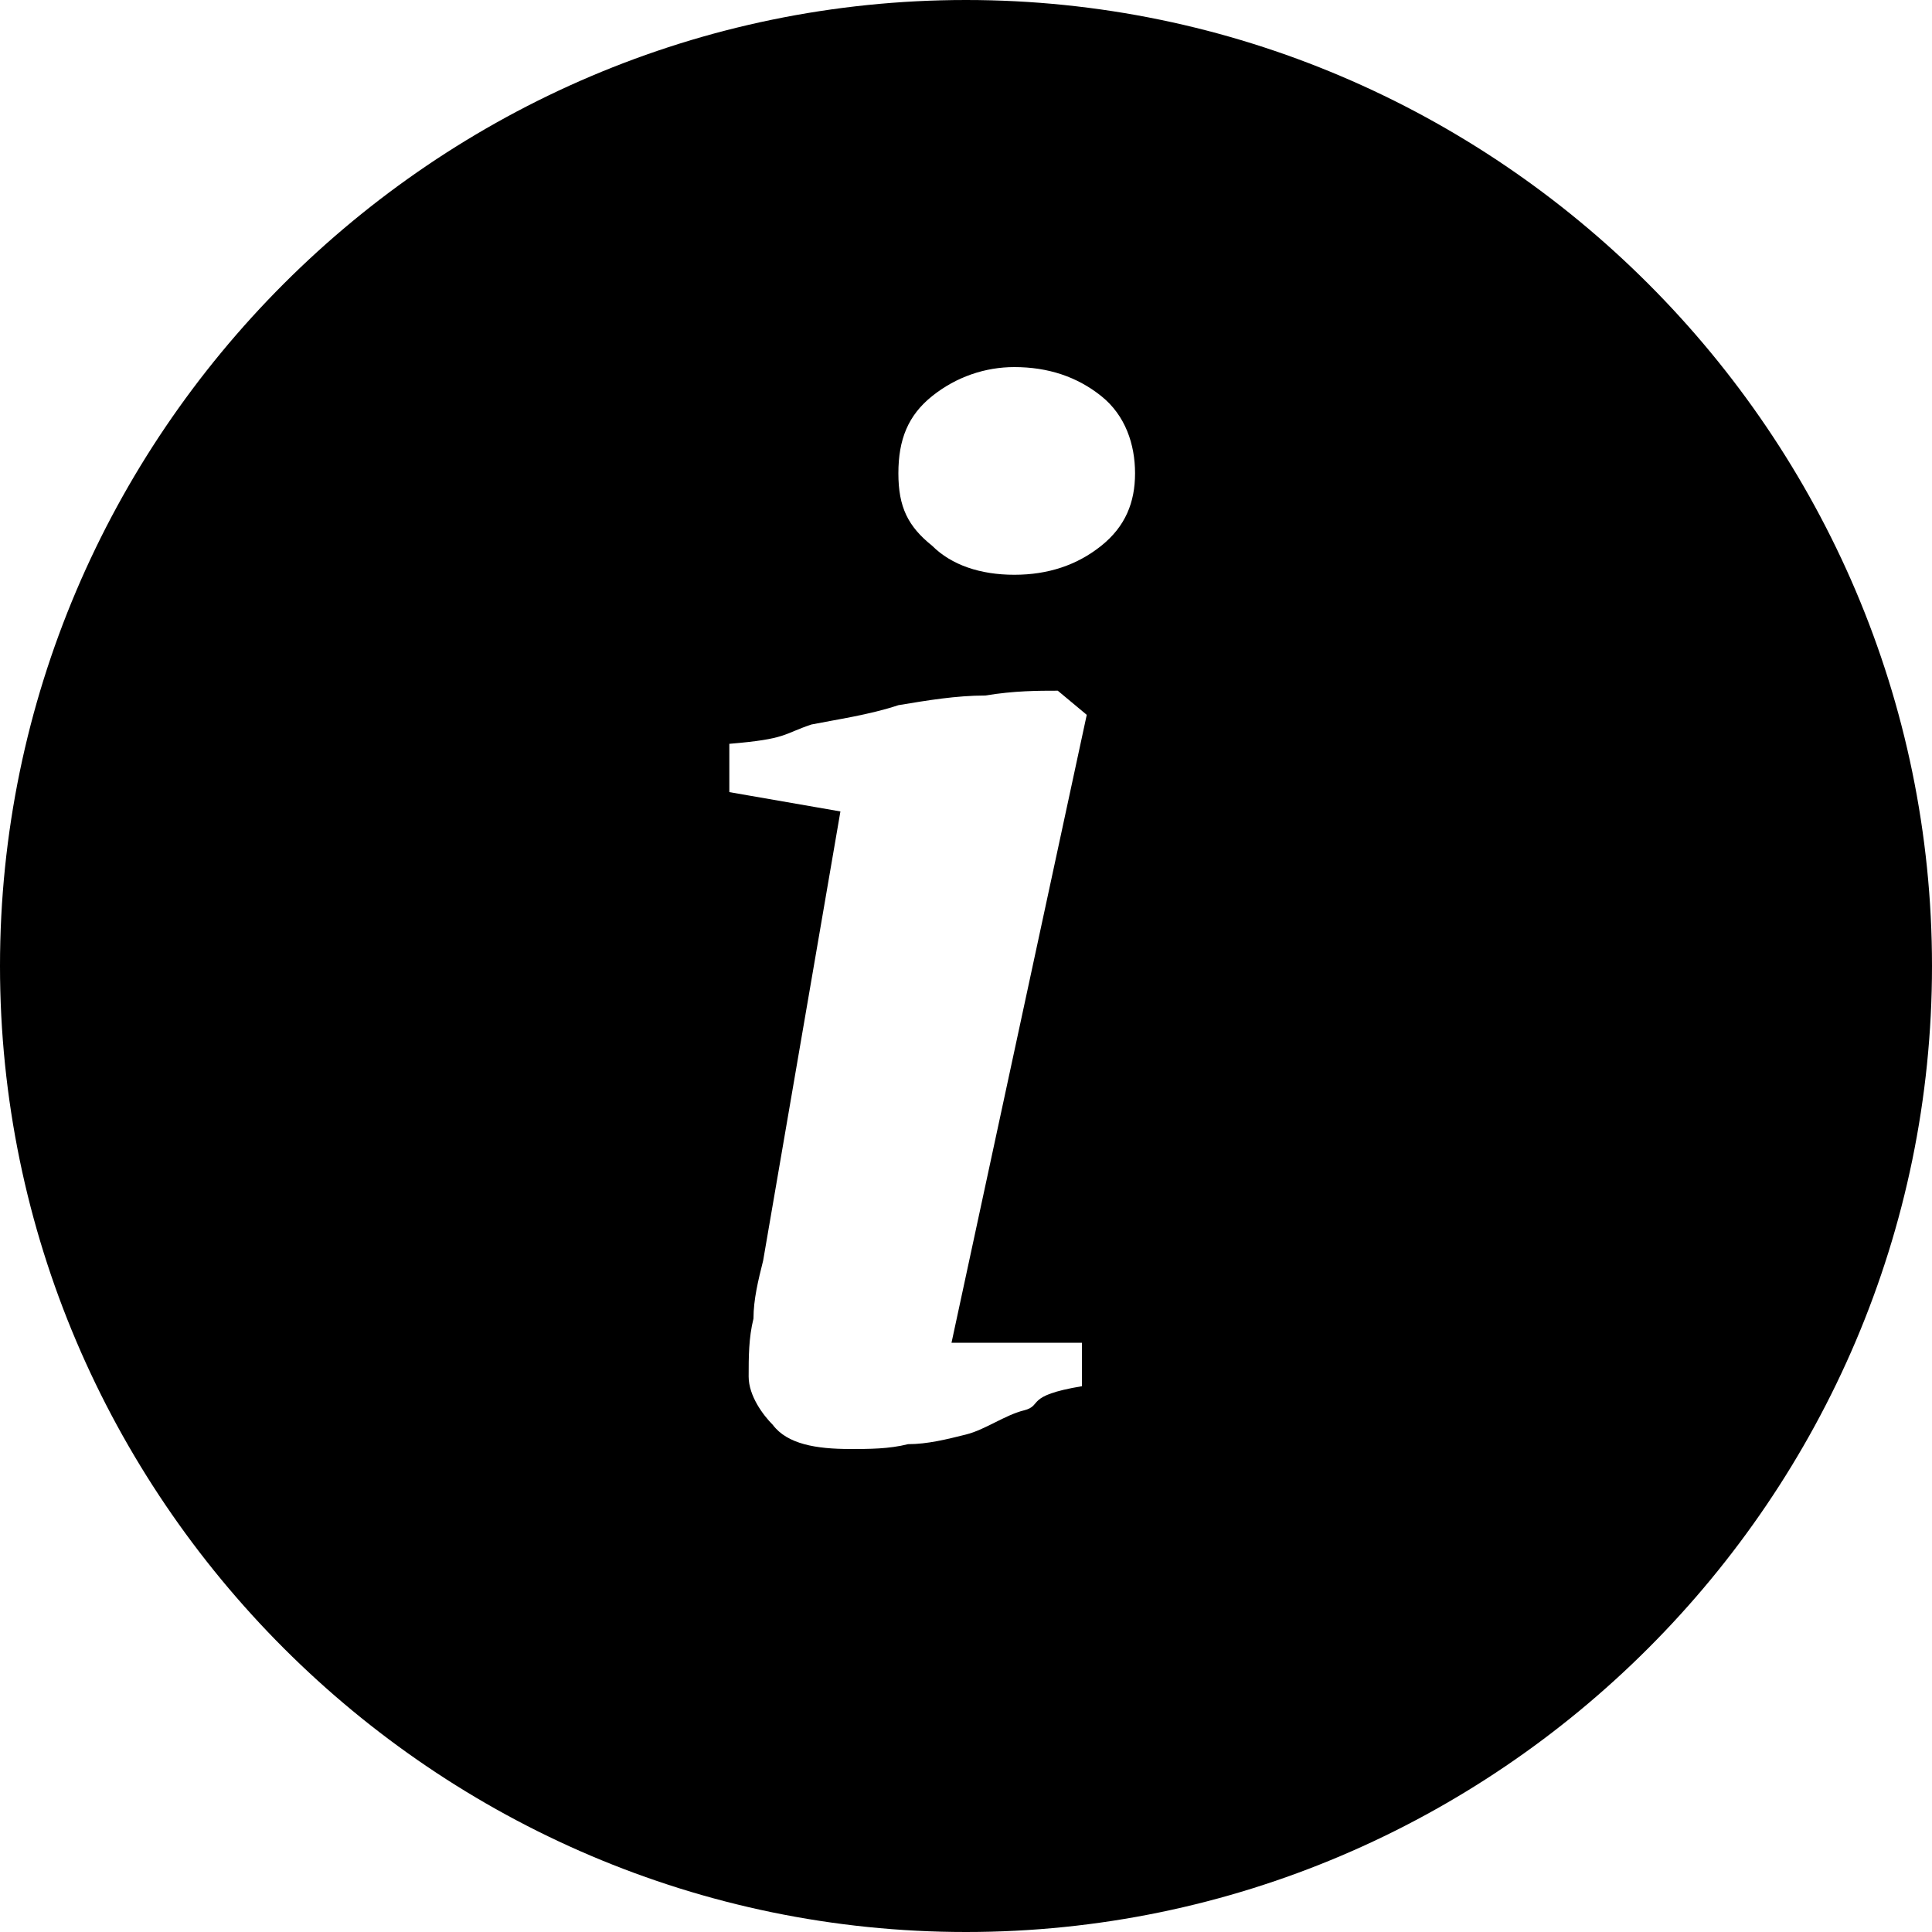
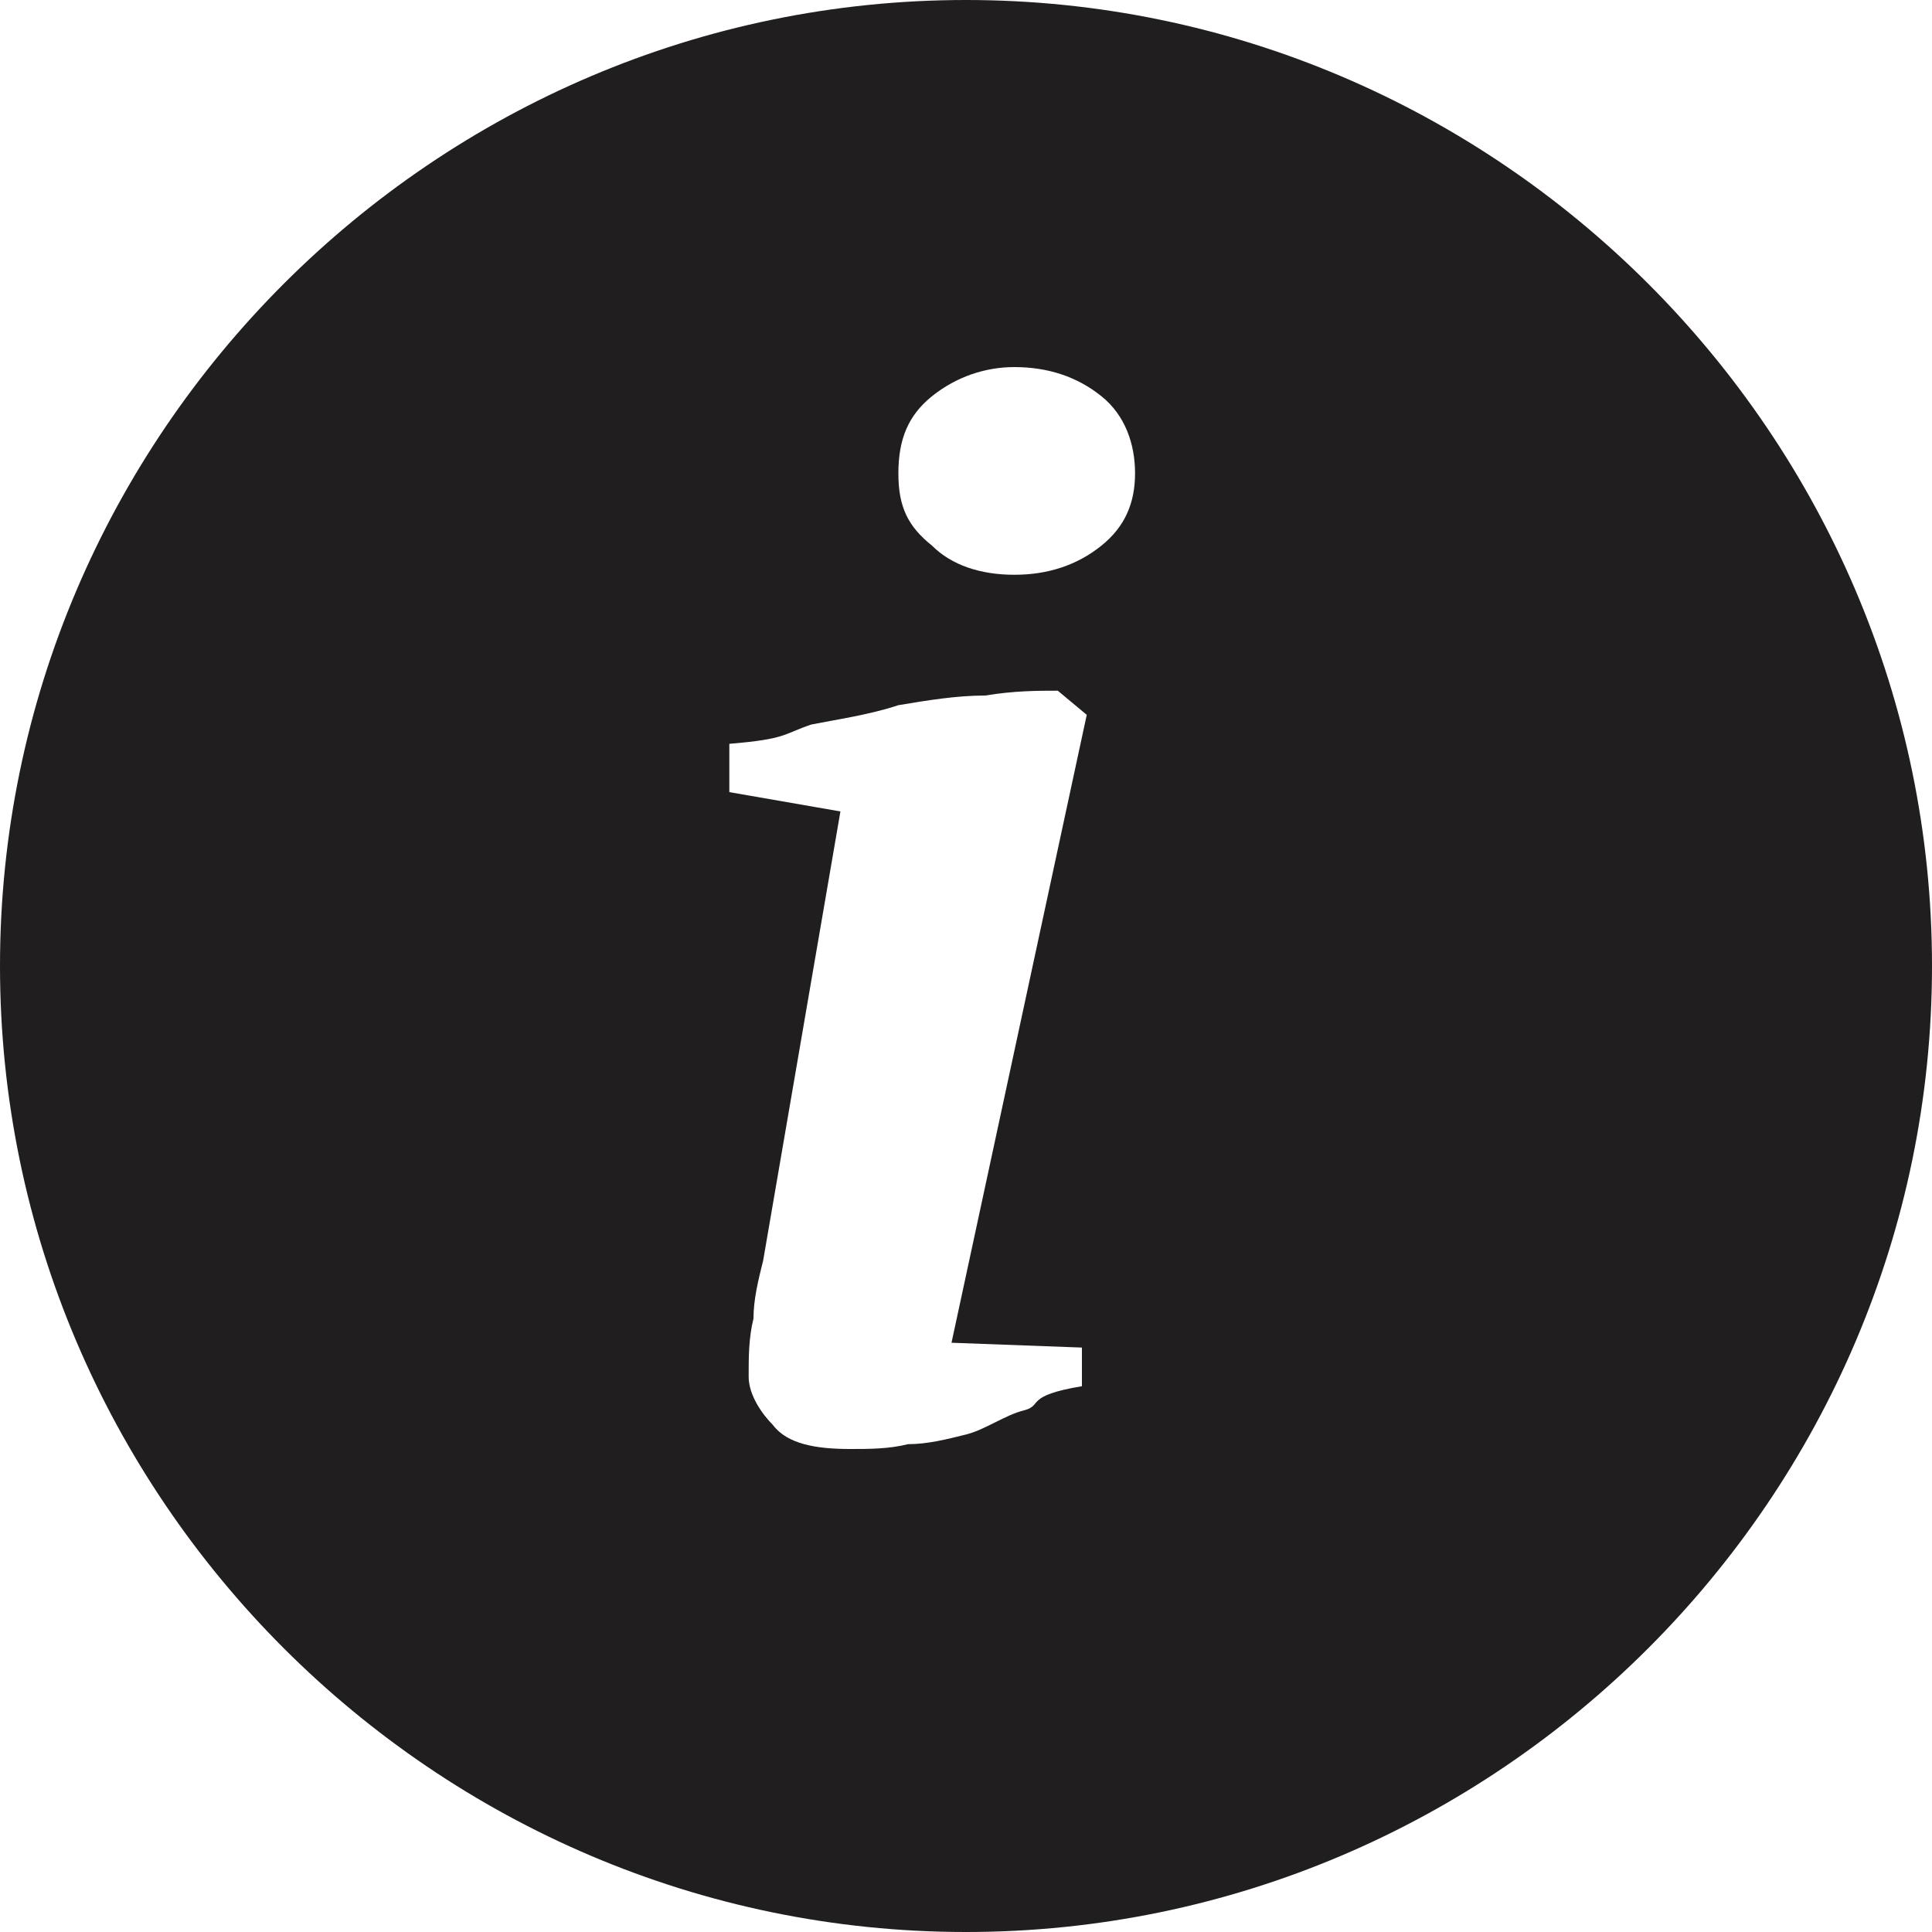
- <svg xmlns="http://www.w3.org/2000/svg" version="1.1" id="Layer_1" x="0px" y="0px" width="40px" height="40px" viewBox="90 110 40 40" style="enable-background:new 90 110 40 40;" xml:space="preserve">
-   <path d="M110,110c-11,0-20,9-20,20s9,20,20,20s20-9,20-20S121,110,110,110z M112.4,137.9v0.8c-1.2,0.2-0.8,0.4-1.2,0.5  c-0.4,0.1-0.8,0.4-1.2,0.5c-0.4,0.1-0.8,0.2-1.2,0.2c-0.4,0.1-0.8,0.1-1.2,0.1c-0.7,0-1.3-0.1-1.6-0.5c-0.2-0.2-0.5-0.6-0.5-1  s0-0.8,0.1-1.2c0-0.4,0.1-0.8,0.2-1.2l1.6-9.3l-2.3-0.4v-1c1.2-0.1,1.1-0.2,1.7-0.4c0.5-0.1,1.2-0.2,1.8-0.4  c0.6-0.1,1.2-0.2,1.8-0.2c0.6-0.1,1.1-0.1,1.5-0.1l0.6,0.5l-2.8,13H112.4z M112.8,121.3c-0.5,0.4-1.1,0.6-1.8,0.6s-1.3-0.2-1.7-0.6  c-0.5-0.4-0.7-0.8-0.7-1.5c0-0.7,0.2-1.2,0.7-1.6s1.1-0.6,1.7-0.6c0.7,0,1.3,0.2,1.8,0.6s0.7,1,0.7,1.6  C113.5,120.4,113.3,120.9,112.8,121.3z" />
+ <svg xmlns="http://www.w3.org/2000/svg" version="1.1" id="Layer_1" x="0px" y="0px" width="40px" height="40px" viewBox="0 0 40 40" style="enable-background:new 0 0 40 40;" xml:space="preserve">
+   <style type="text/css">
+ 	.st0{fill:#201E1F;}
+ </style>
+   <path class="st0" d="M20,0C9,0,0,9,0,20s9,20,20,20s20-9,20-20S31,0,20,0z M22.4,27.9v0.8c-1.2,0.2-0.8,0.4-1.2,0.5  c-0.4,0.1-0.8,0.4-1.2,0.5c-0.4,0.1-0.8,0.2-1.2,0.2C18.4,30,18,30,17.6,30c-0.7,0-1.3-0.1-1.6-0.5c-0.2-0.2-0.5-0.6-0.5-1  s0-0.8,0.1-1.2c0-0.4,0.1-0.8,0.2-1.2l1.6-9.3l-2.3-0.4v-1c1.2-0.1,1.1-0.2,1.7-0.4c0.5-0.1,1.2-0.2,1.8-0.4  c0.6-0.1,1.2-0.2,1.8-0.2c0.6-0.1,1.1-0.1,1.5-0.1l0.6,0.5l-2.8,13L22.4,27.9L22.4,27.9z M22.8,11.3c-0.5,0.4-1.1,0.6-1.8,0.6  s-1.3-0.2-1.7-0.6c-0.5-0.4-0.7-0.8-0.7-1.5s0.2-1.2,0.7-1.6s1.1-0.6,1.7-0.6c0.7,0,1.3,0.2,1.8,0.6s0.7,1,0.7,1.6  S23.3,10.9,22.8,11.3z" />
</svg>
